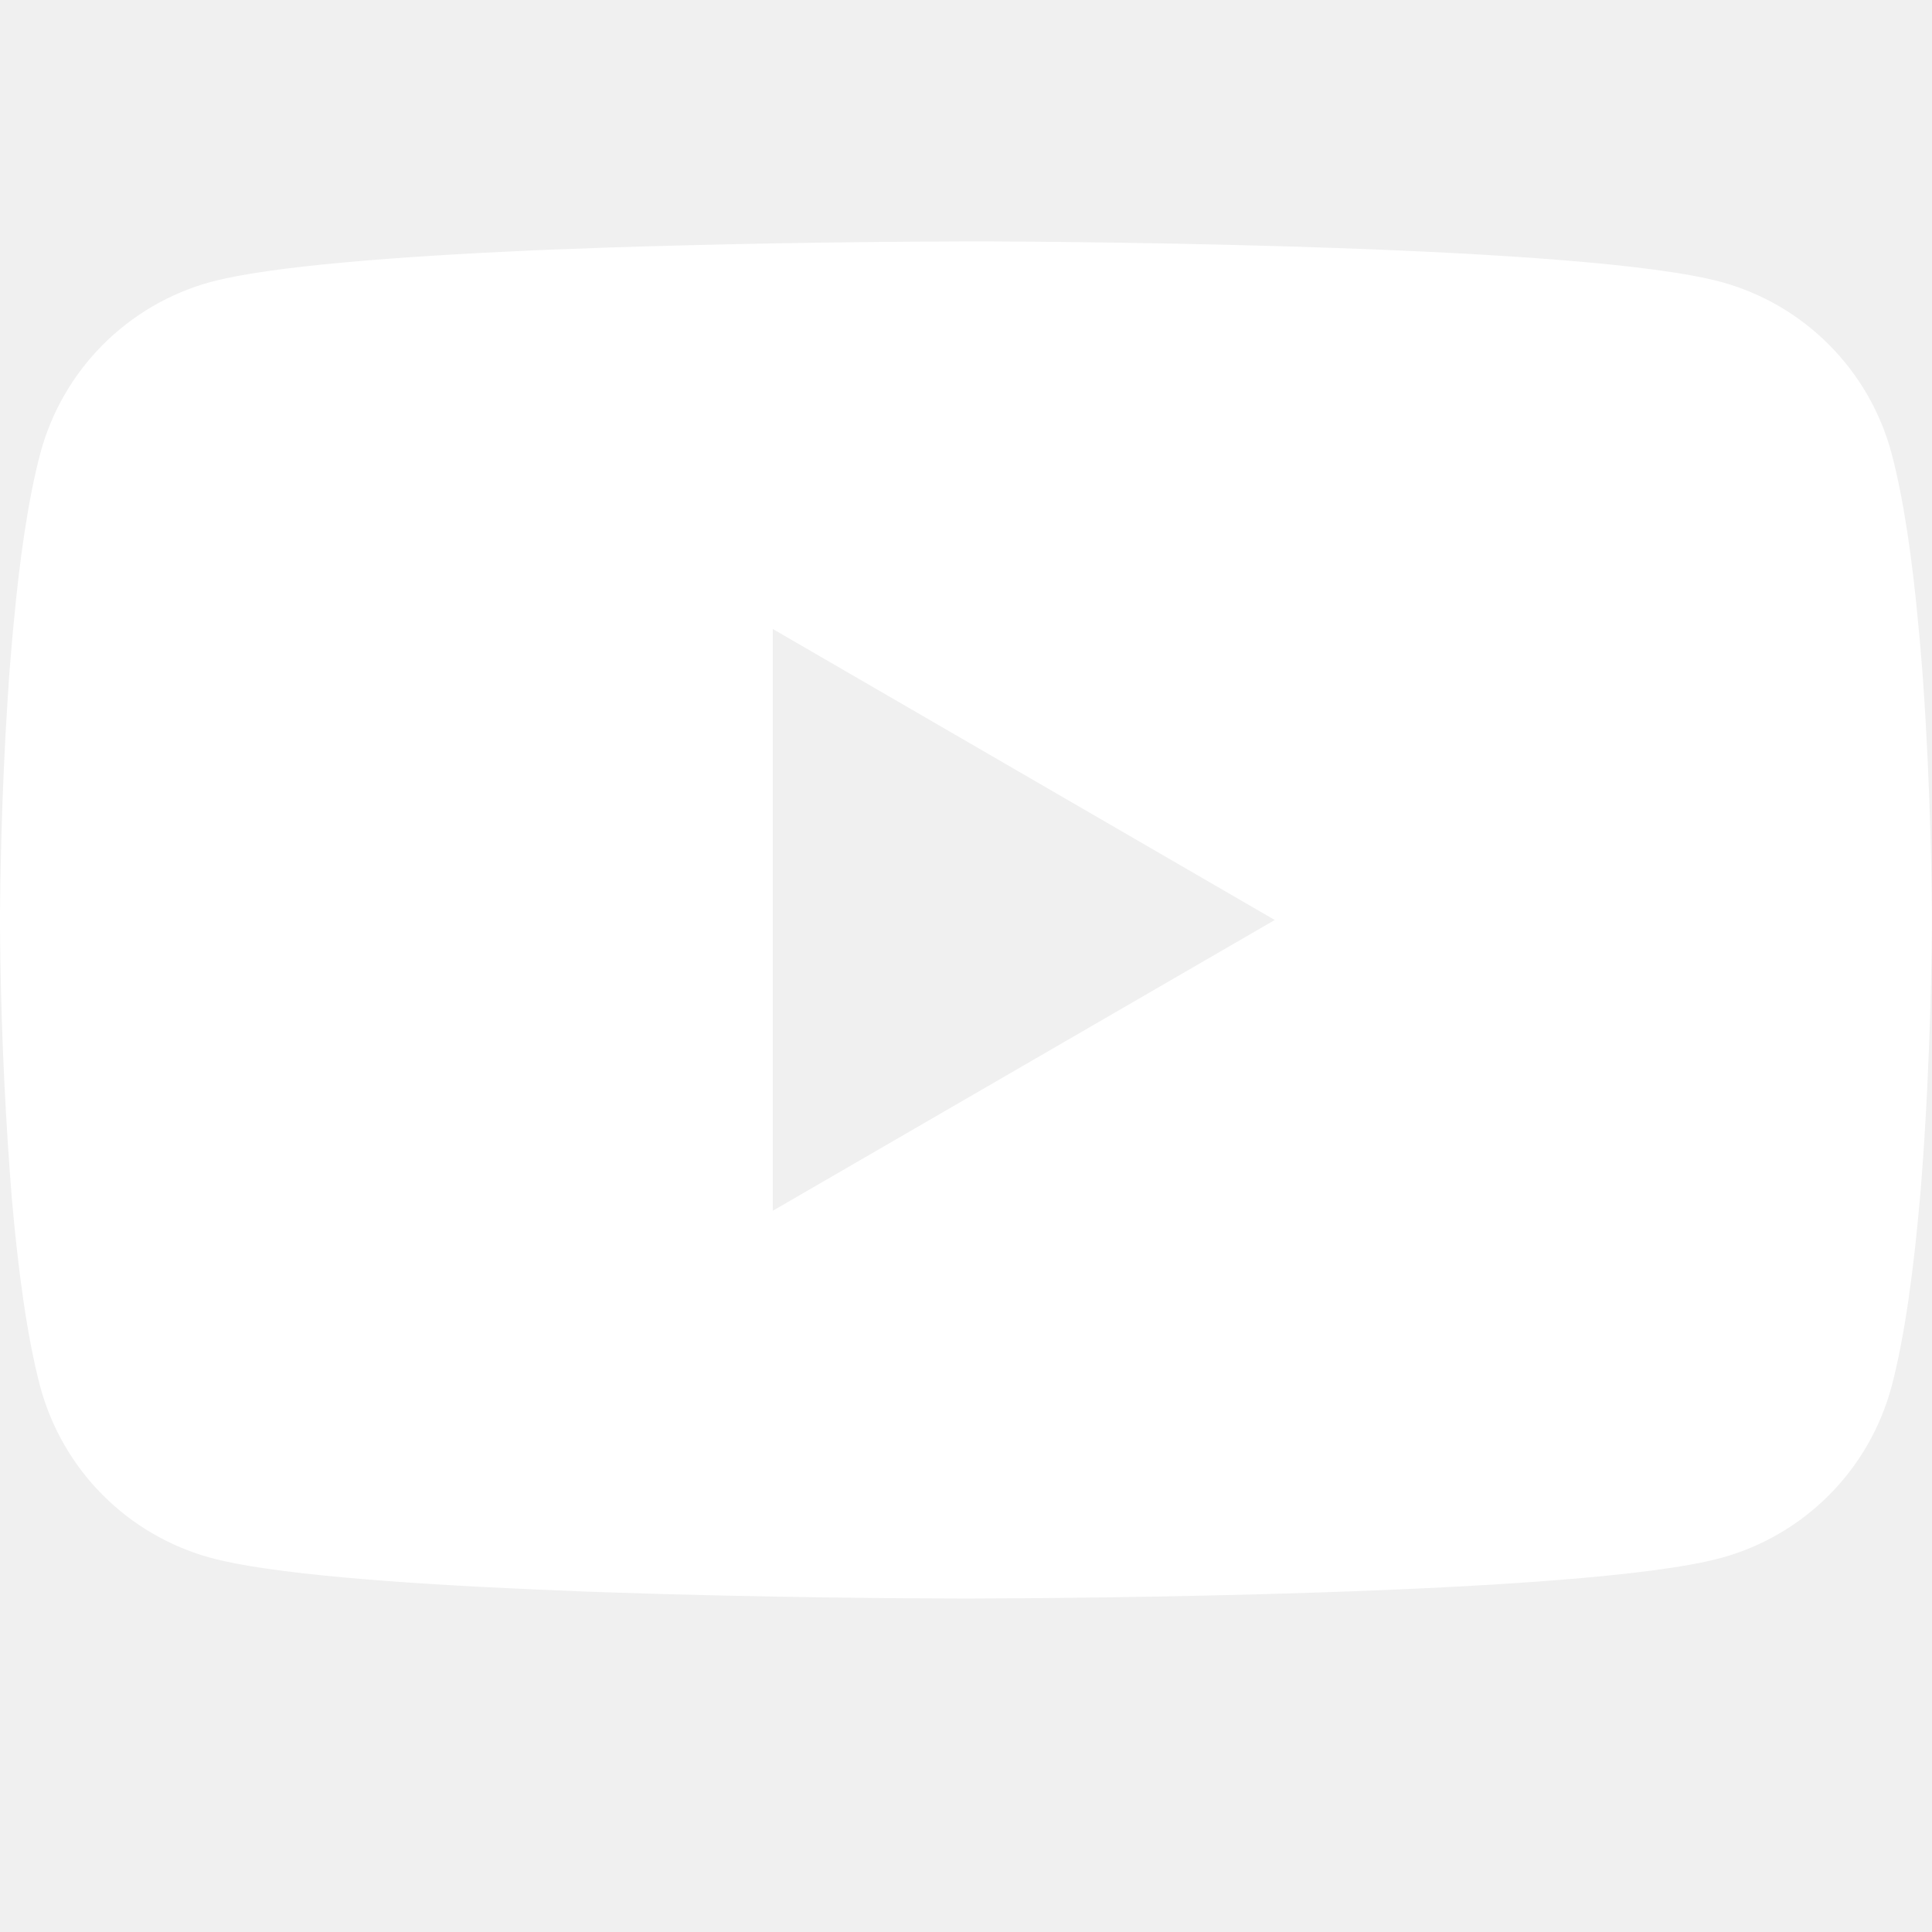
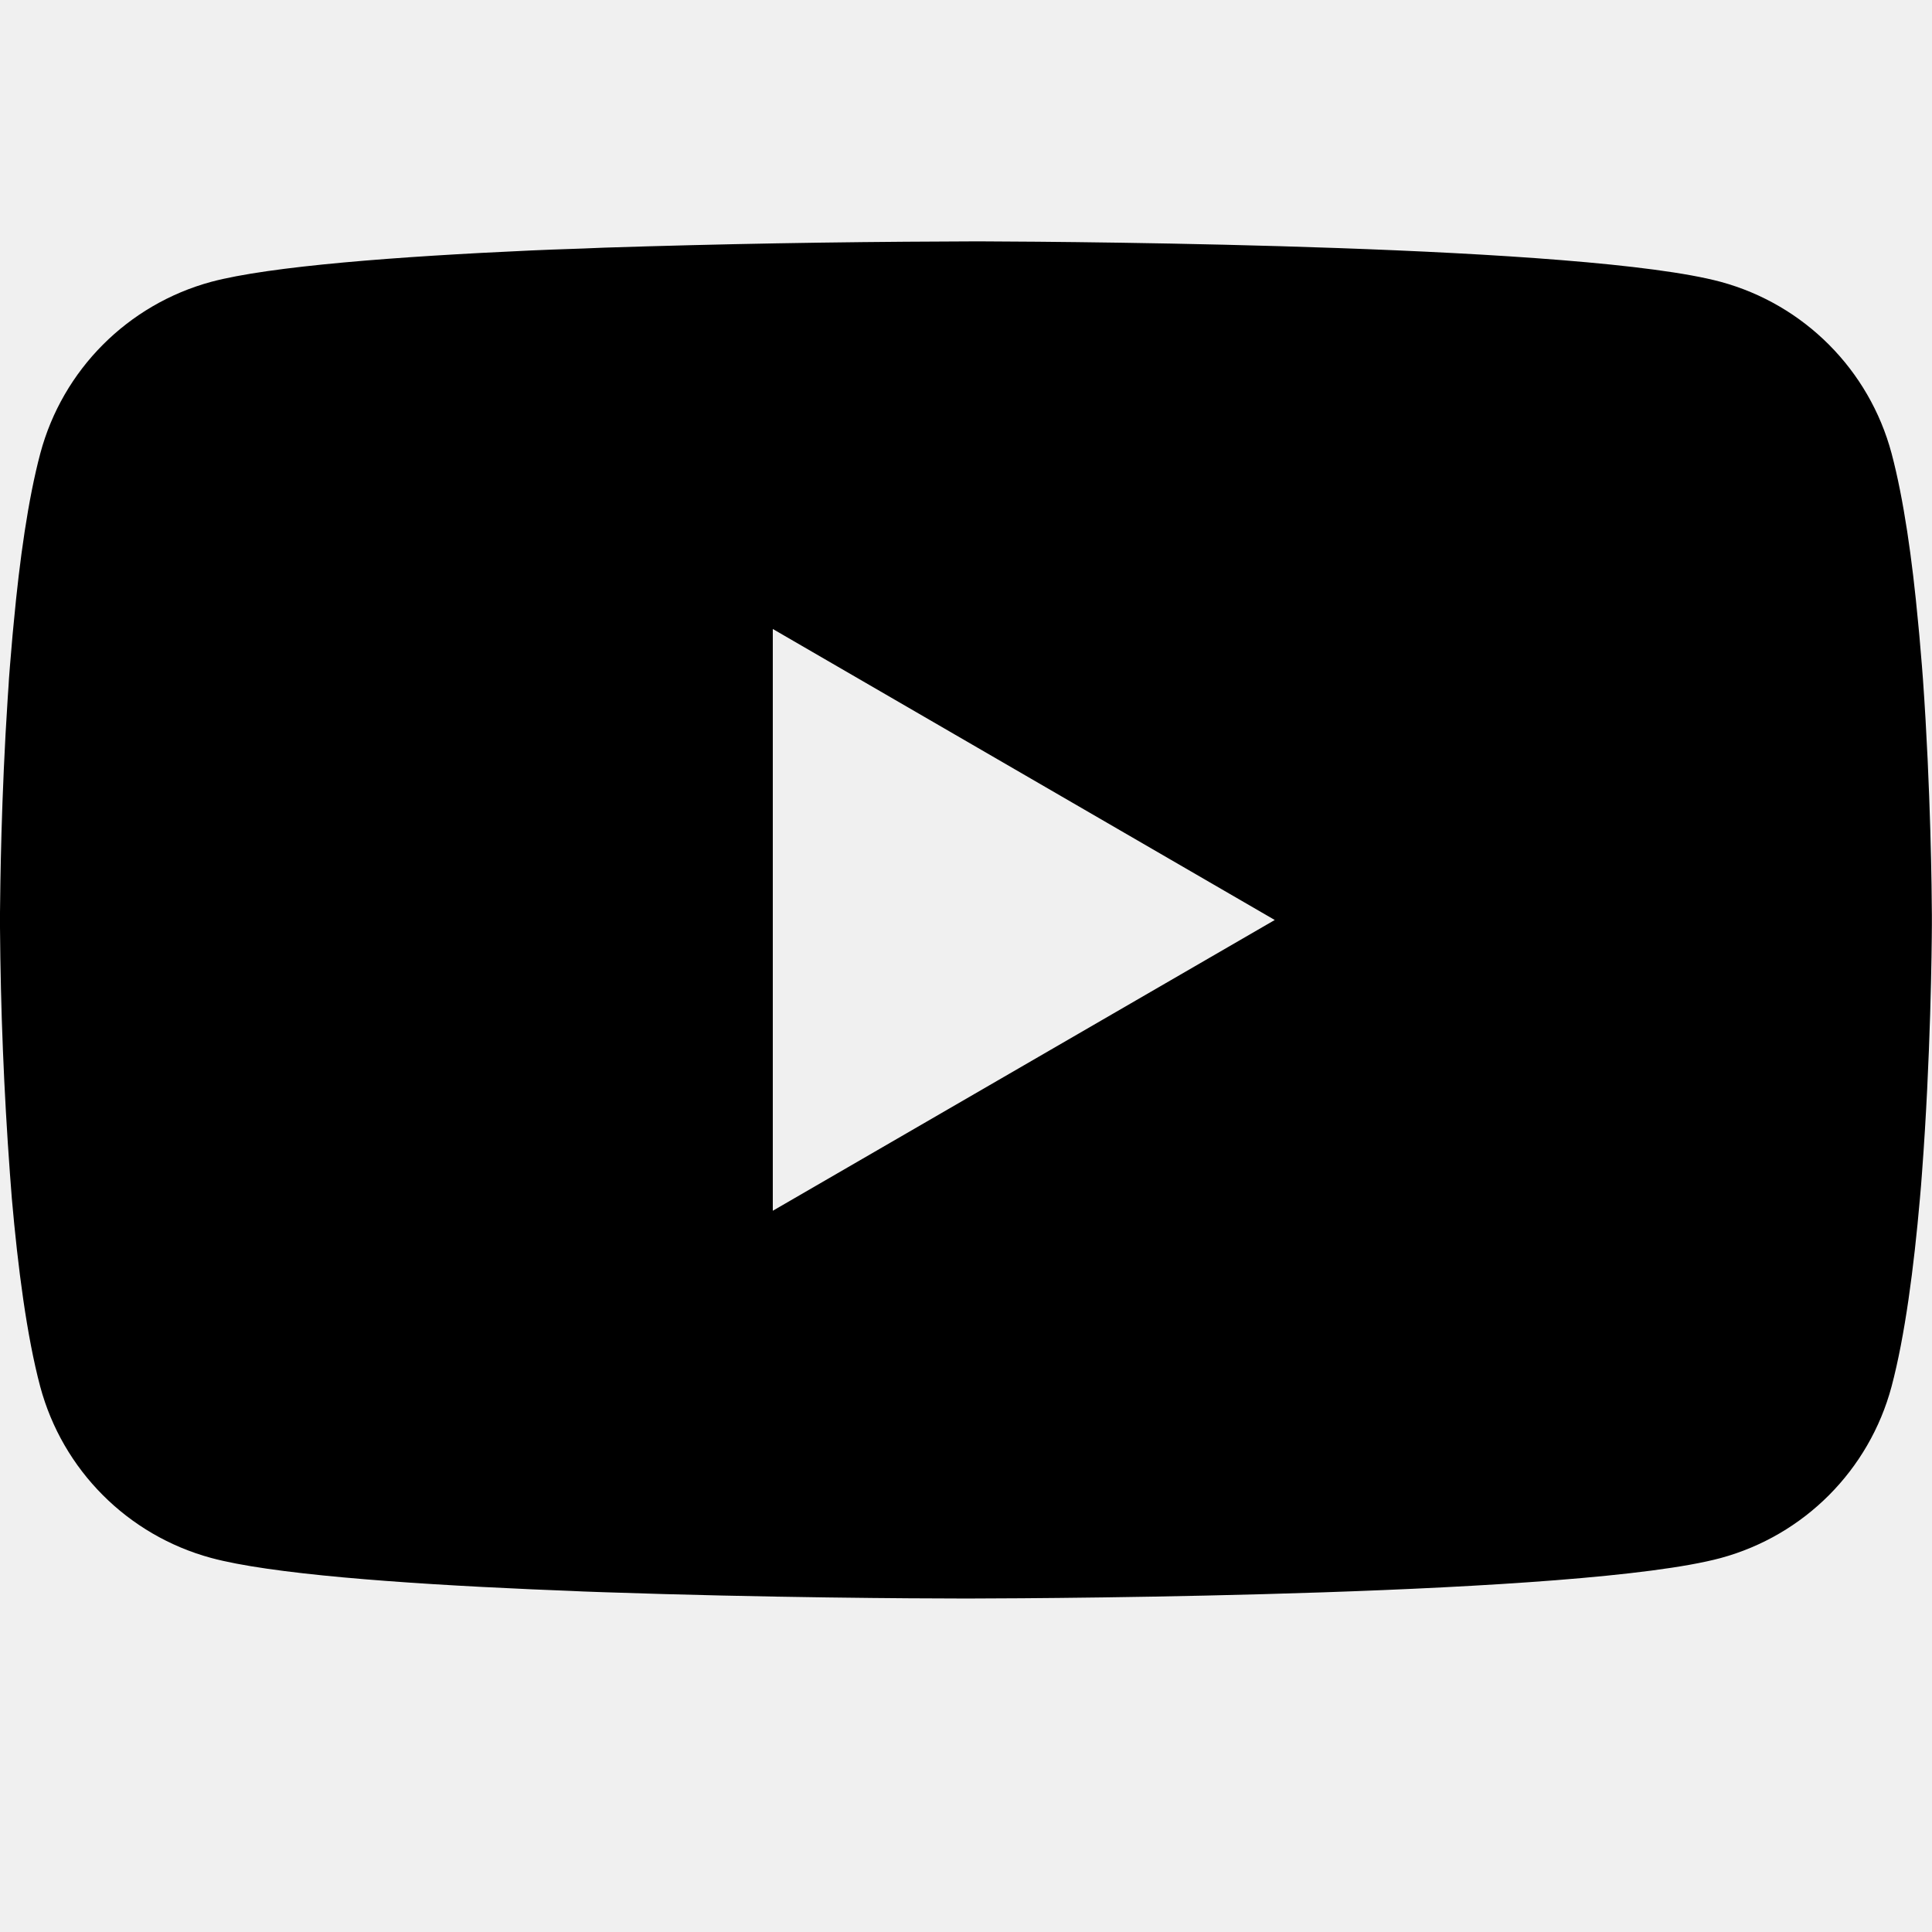
- <svg xmlns="http://www.w3.org/2000/svg" width="16" height="16" fill="white" class="bi bi-youtube" viewBox="0 0 16 16">
+ <svg xmlns="http://www.w3.org/2000/svg" width="16" height="16" fill="black" class="bi bi-youtube" viewBox="0 0 16 16">
  <path d="M8.051 1.999h.089c.822.003 4.987.033 6.11.335a2.01 2.01 0 0 1 1.415 1.42c.101.38.172.883.22 1.402l.01.104.022.26.008.104c.065.914.073 1.77.074 1.957v.075c-.001.194-.01 1.108-.082 2.06l-.008.105-.009.104c-.05.572-.124 1.14-.235 1.558a2.01 2.01 0 0 1-1.415 1.42c-1.16.312-5.569.334-6.18.335h-.142c-.309 0-1.587-.006-2.927-.052l-.17-.006-.087-.004-.171-.007-.171-.007c-1.11-.049-2.167-.128-2.654-.26a2.01 2.01 0 0 1-1.415-1.419c-.111-.417-.185-.986-.235-1.558L.09 9.82l-.008-.104A31 31 0 0 1 0 7.68v-.123c.002-.215.01-.958.064-1.778l.007-.103.003-.052.008-.104.022-.26.01-.104c.048-.519.119-1.023.22-1.402a2.01 2.01 0 0 1 1.415-1.42c.487-.13 1.544-.21 2.654-.26l.17-.007.172-.006.086-.003.171-.007A100 100 0 0 1 7.858 2zM6.4 5.209v4.818l4.157-2.408z" />
</svg>
